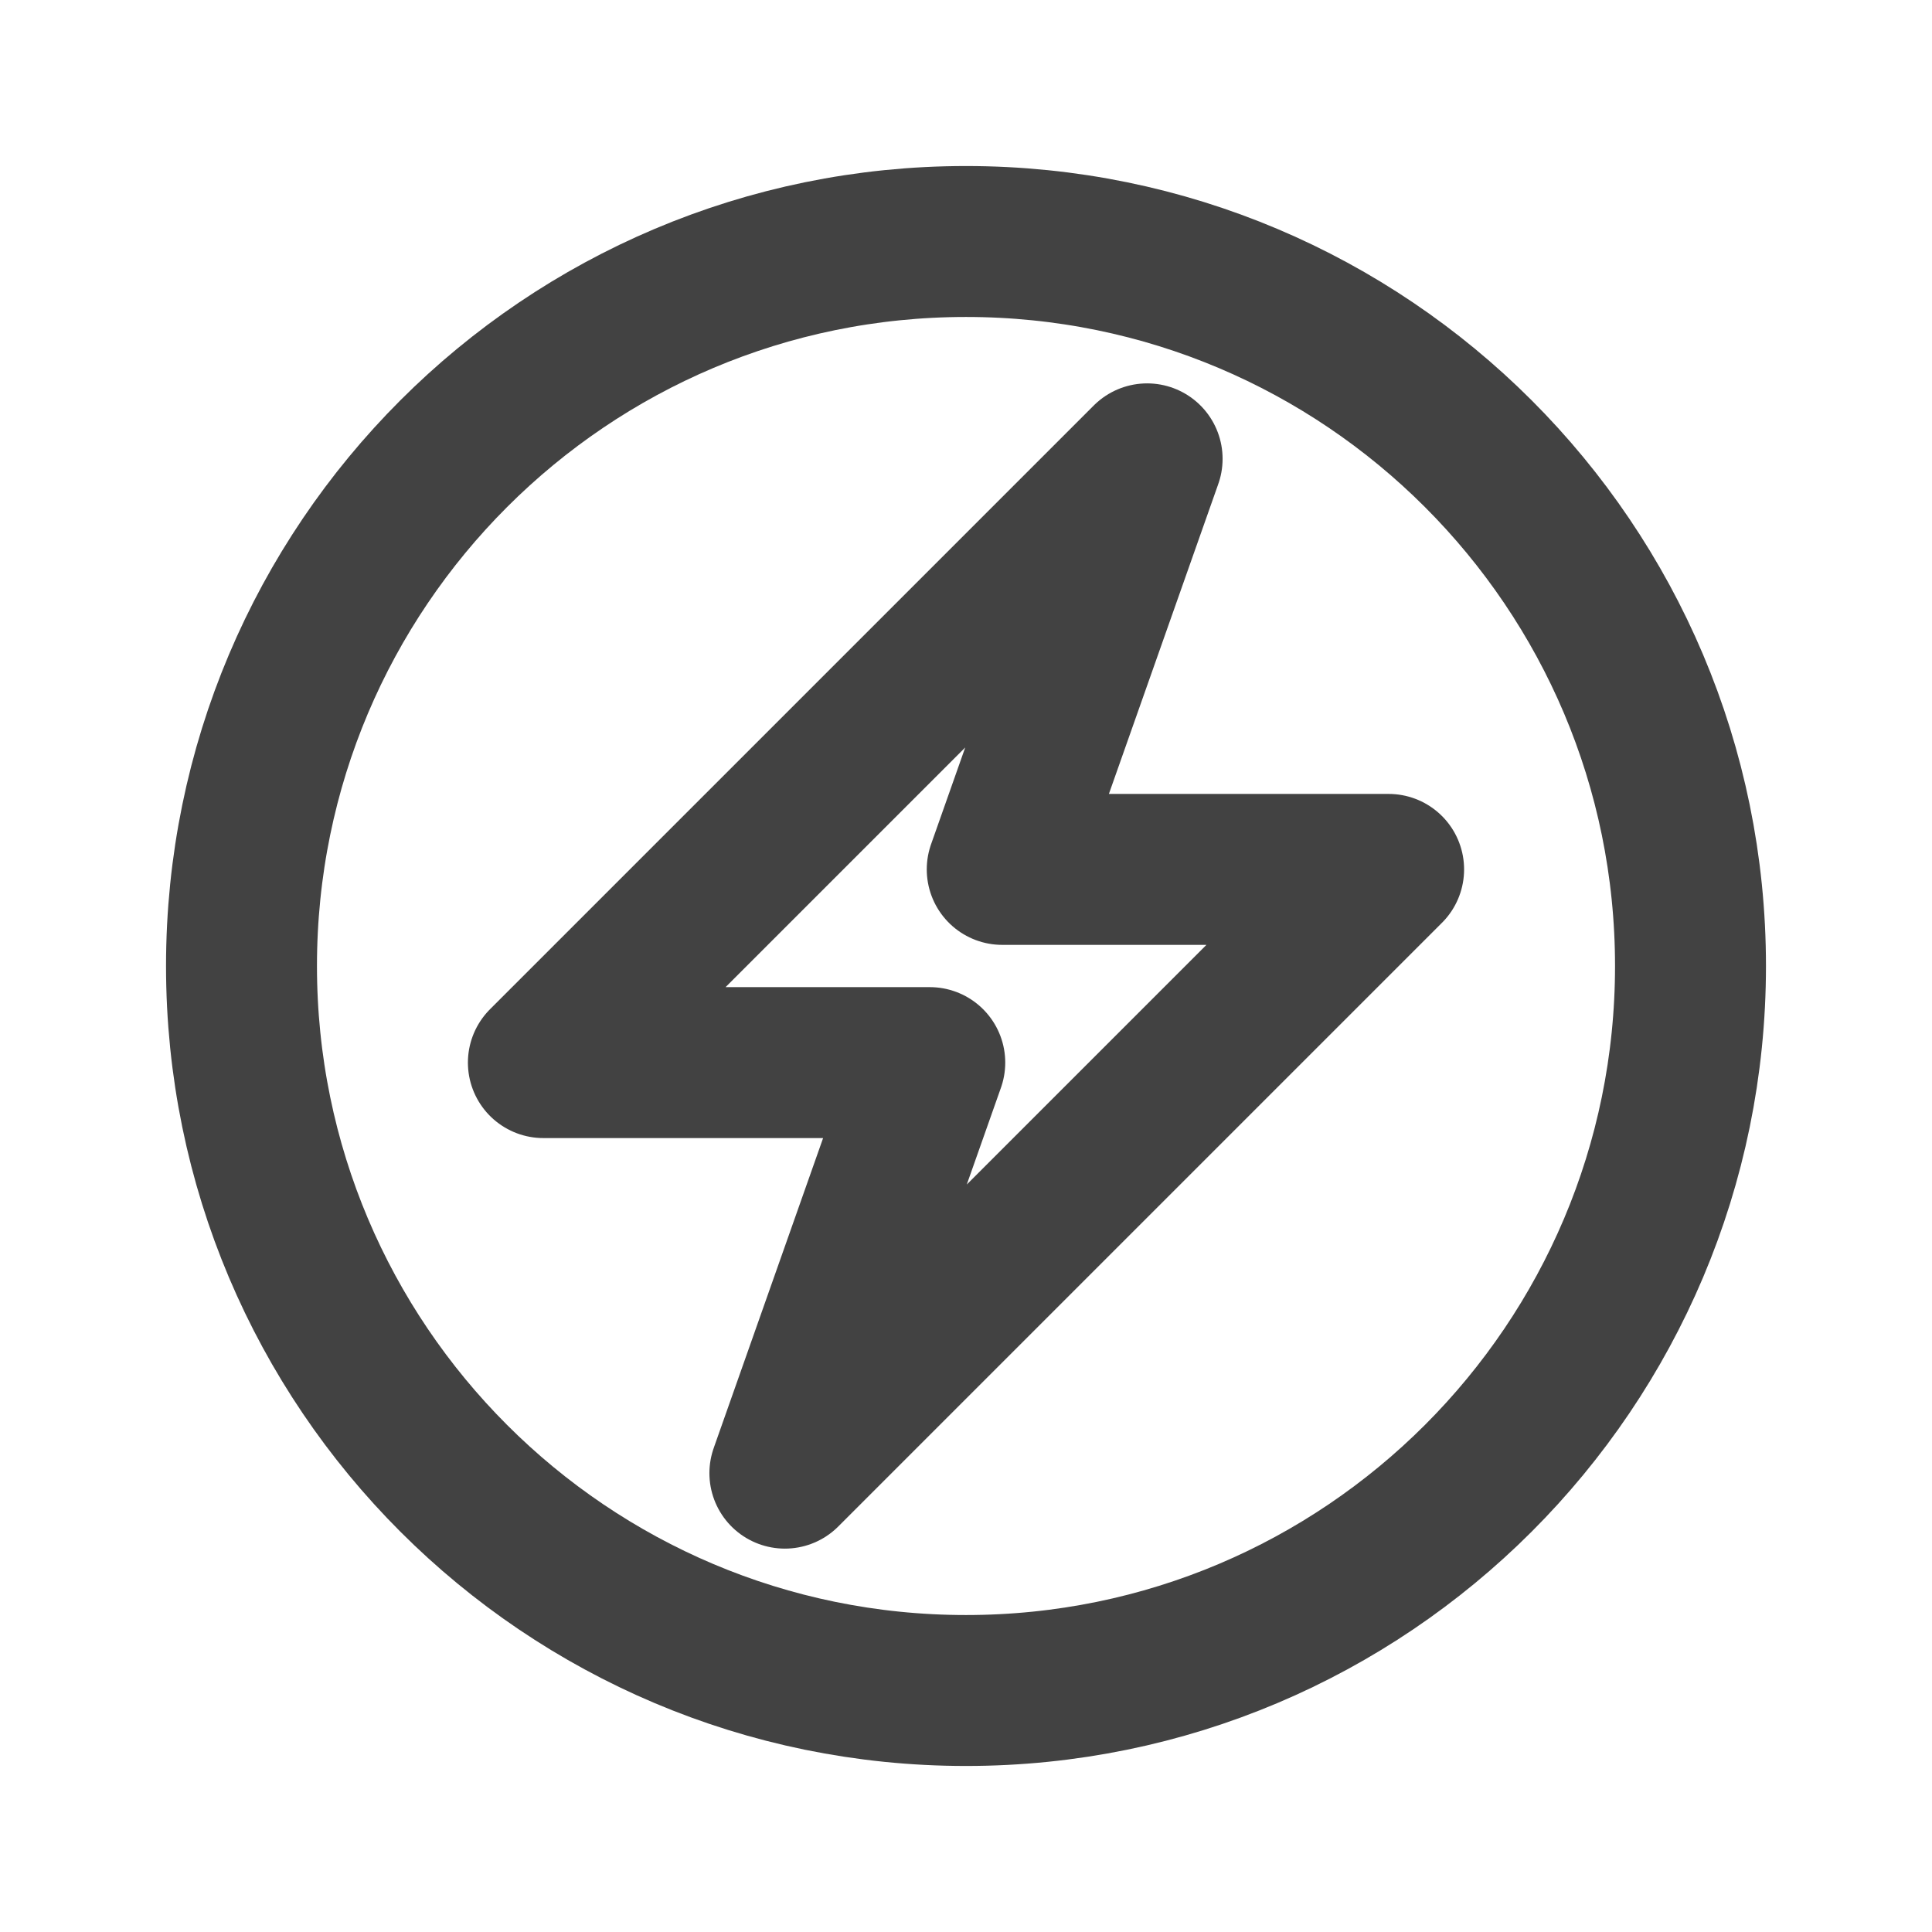
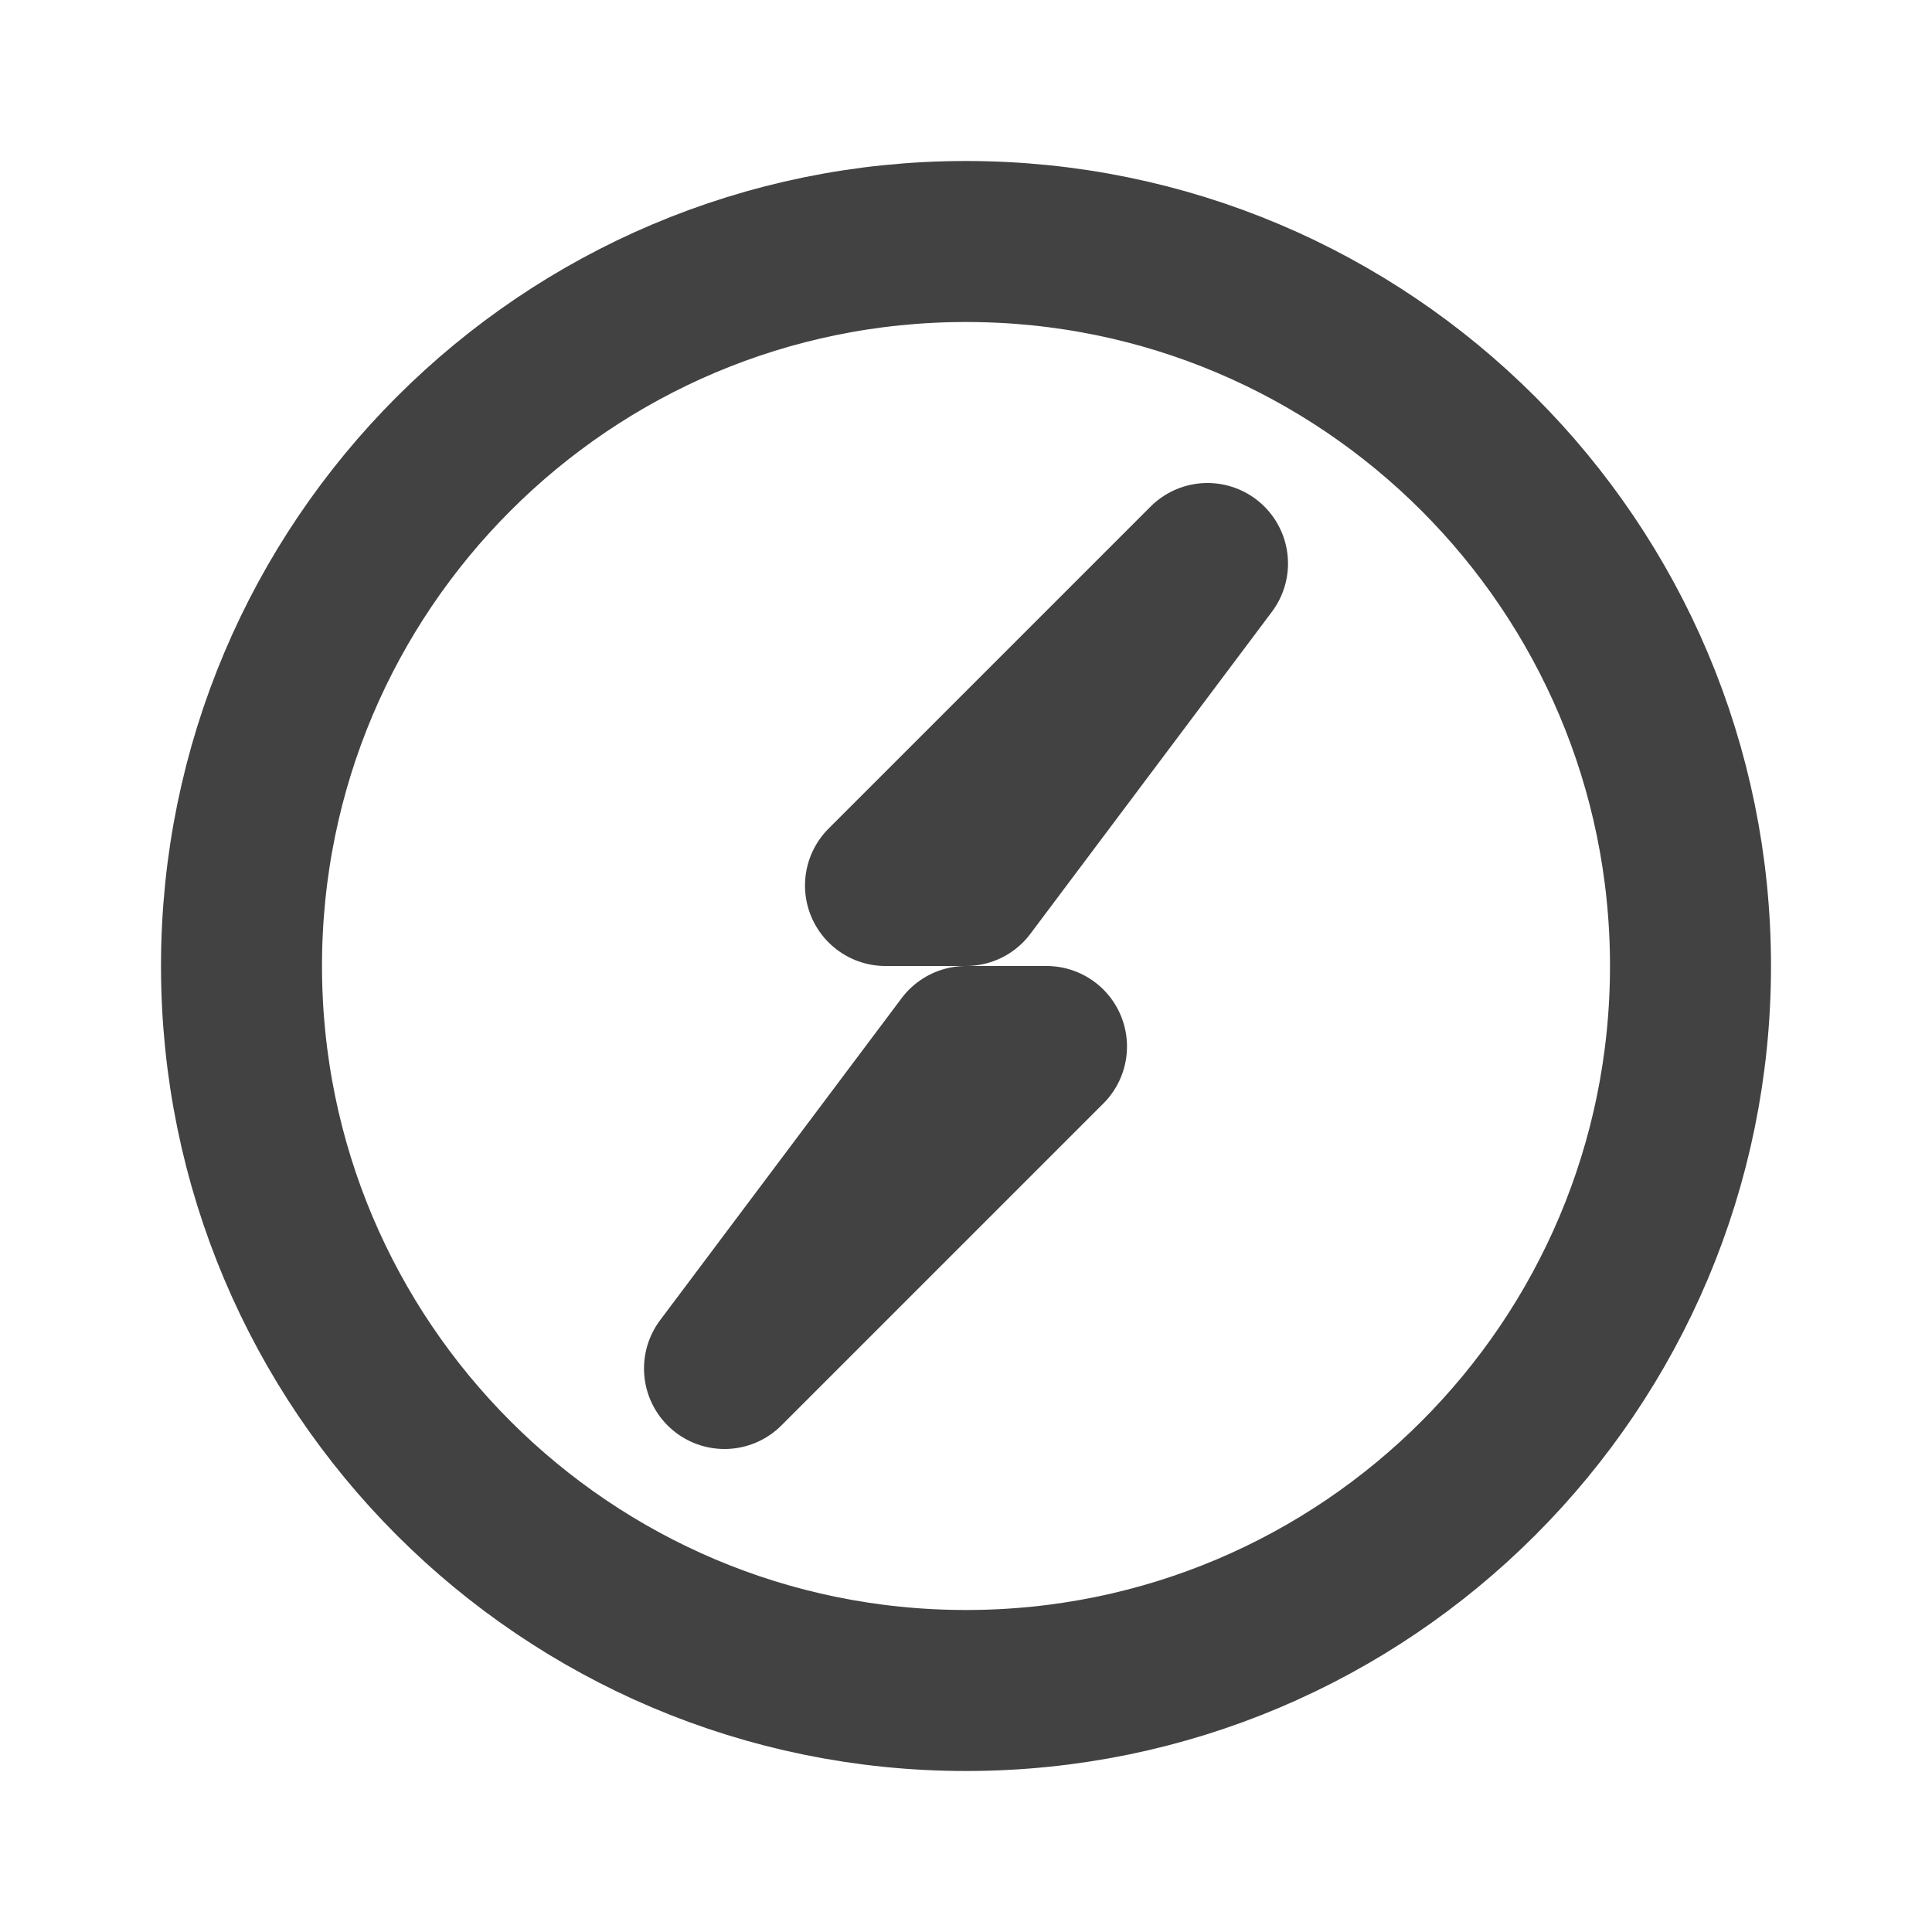
- <svg xmlns="http://www.w3.org/2000/svg" style="color:#424242" width="16" height="16" viewBox="0 0 16 16" fill="none" role="img" aria-label="Socket.IO">
-   <g stroke="currentColor" stroke-width="1.25" stroke-linecap="round" stroke-linejoin="round">
-     <circle cx="8" cy="8" r="6" />
-     <path d="m9.5 3.8-5 5h3.2l-1.2 3.4 5-5H8.3Z" />
+ <svg xmlns="http://www.w3.org/2000/svg" style="color:#424242" width="16" height="16" viewBox="0 0 16 16" fill="none" stroke="currentColor" stroke-width="2" stroke-linecap="round" stroke-linejoin="round" role="img" aria-label="Socket.IO">
+   <g transform="scale(0.6666667)">
+     <path stroke="none" d="M0 0h24v24H0z" fill="none" />
+     <path d="M3 12a9 9 0 1 0 18 0a9 9 0 1 0 -18 0" />
+     <path d="M11 11h1l3 -4l-4 4" />
+     <path d="M12 13h1l-4 4l3 -4" />
  </g>
</svg>
